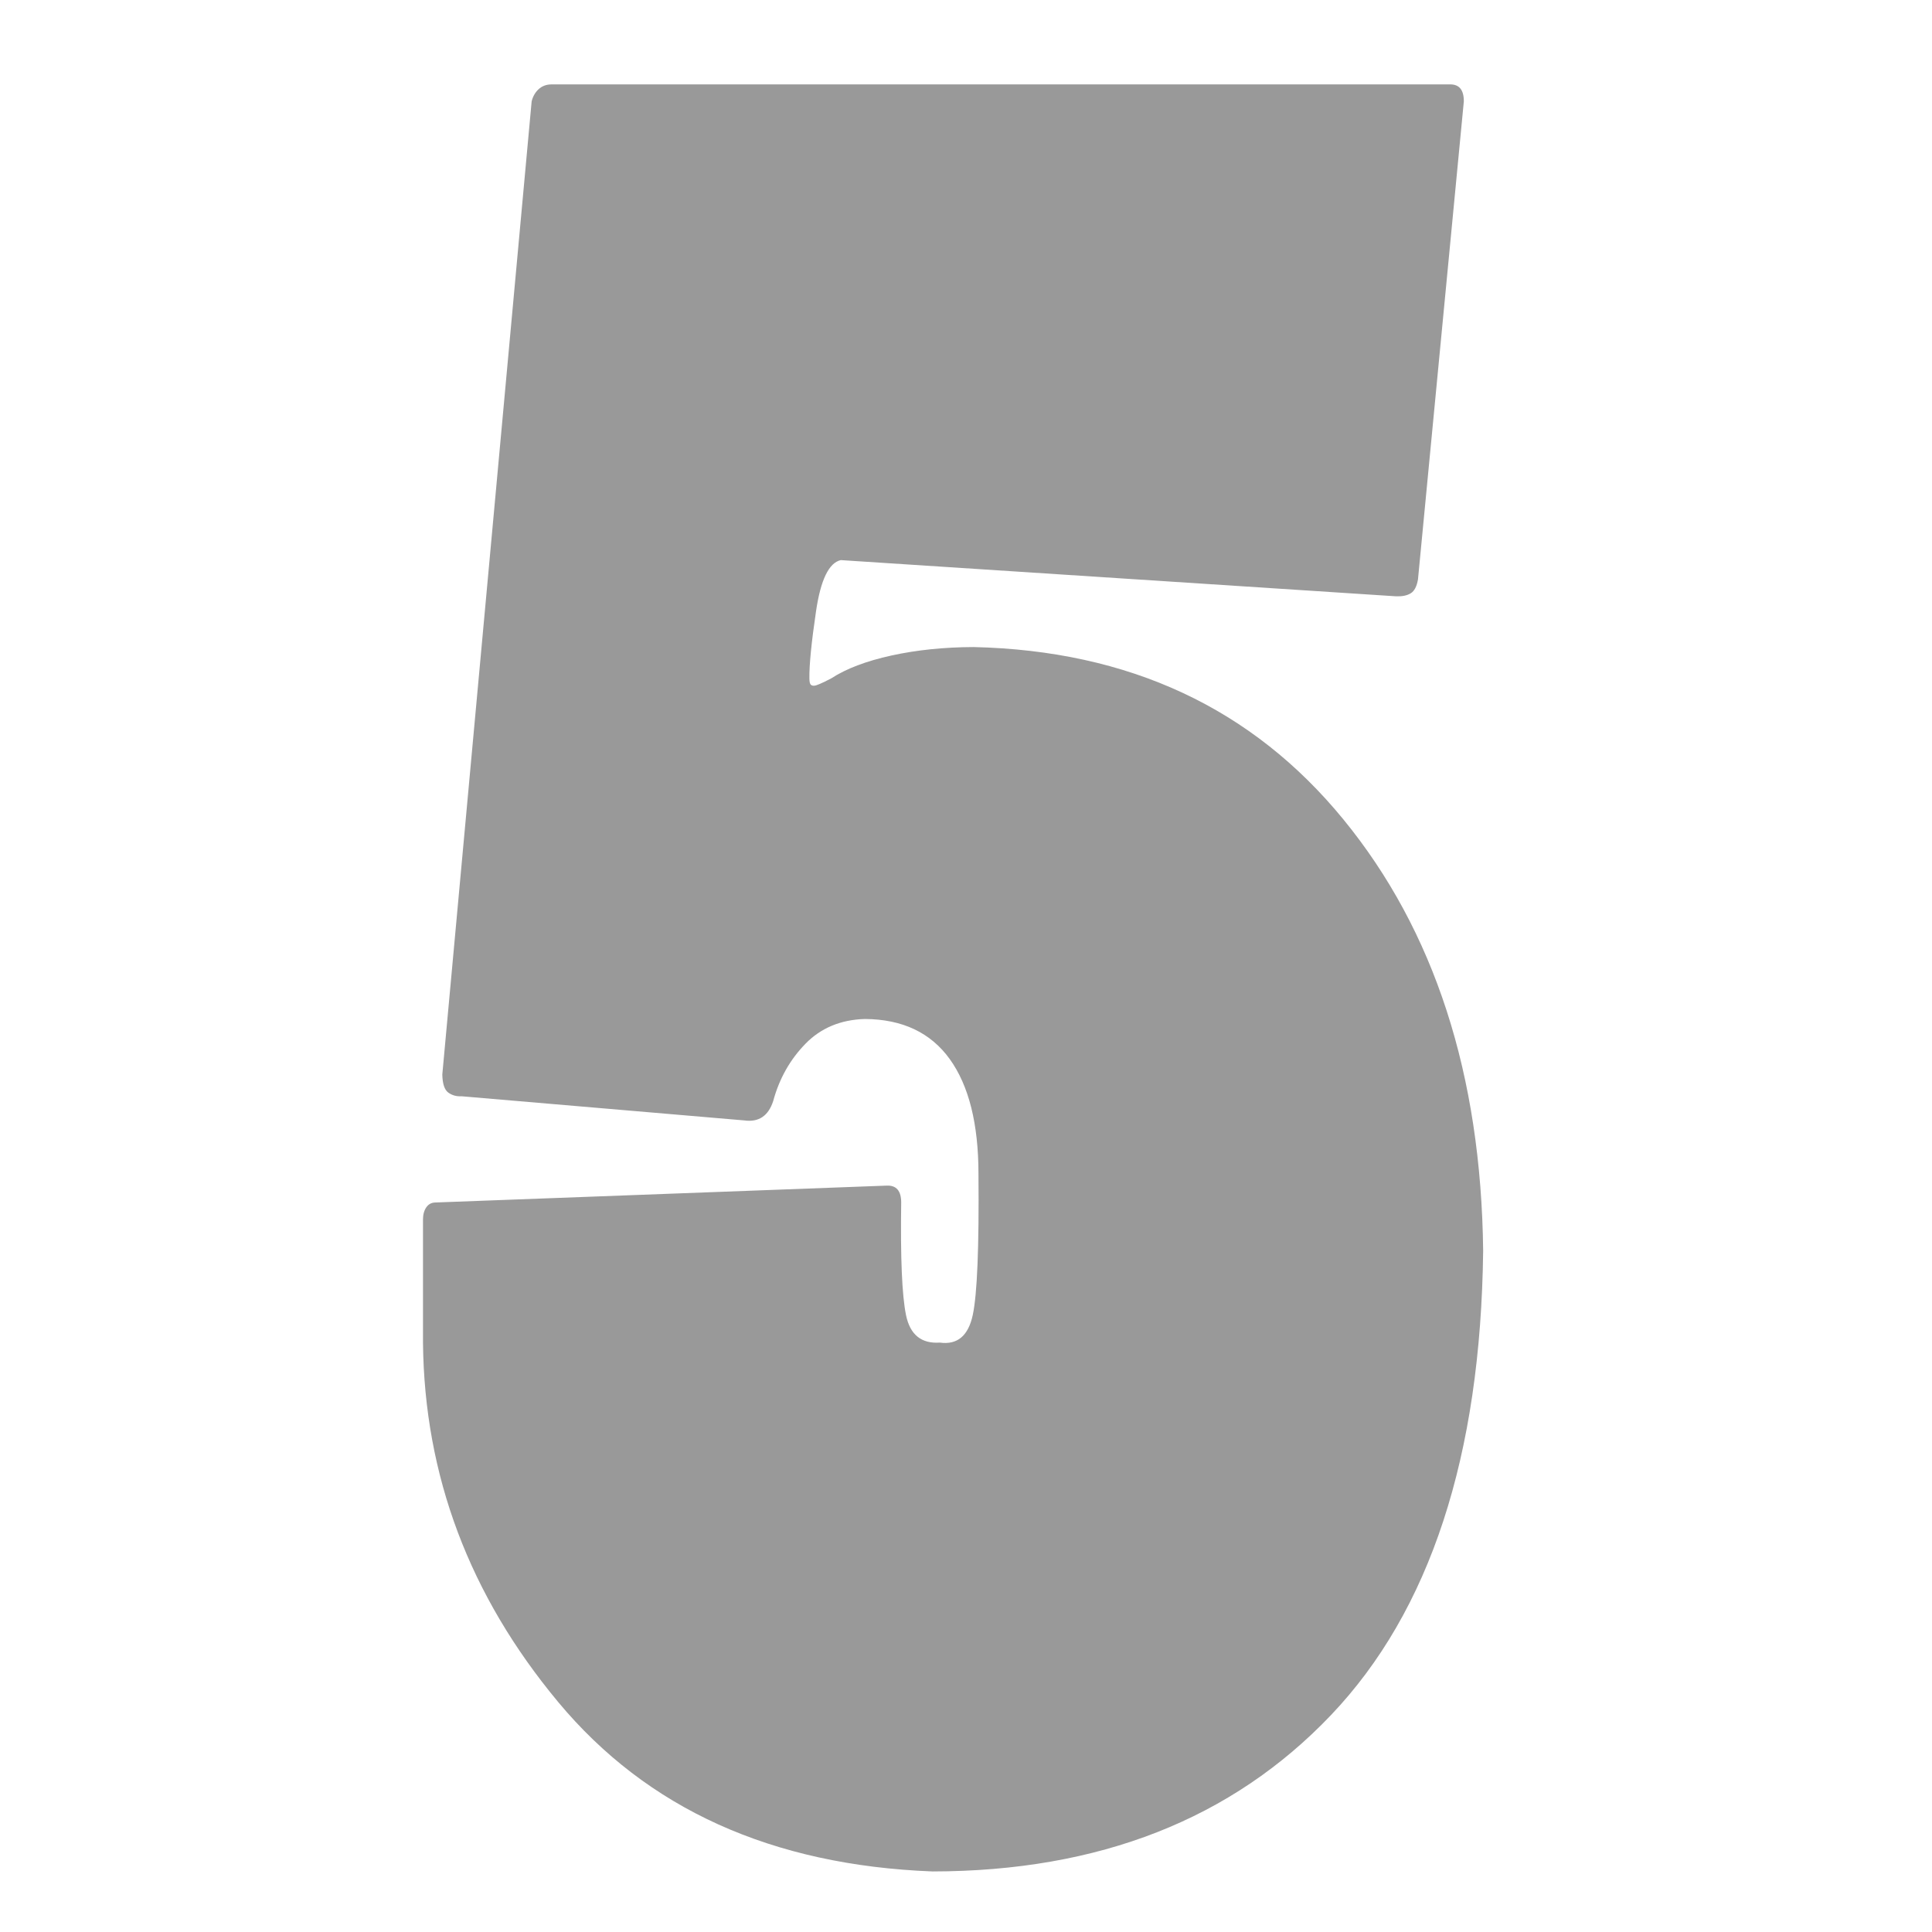
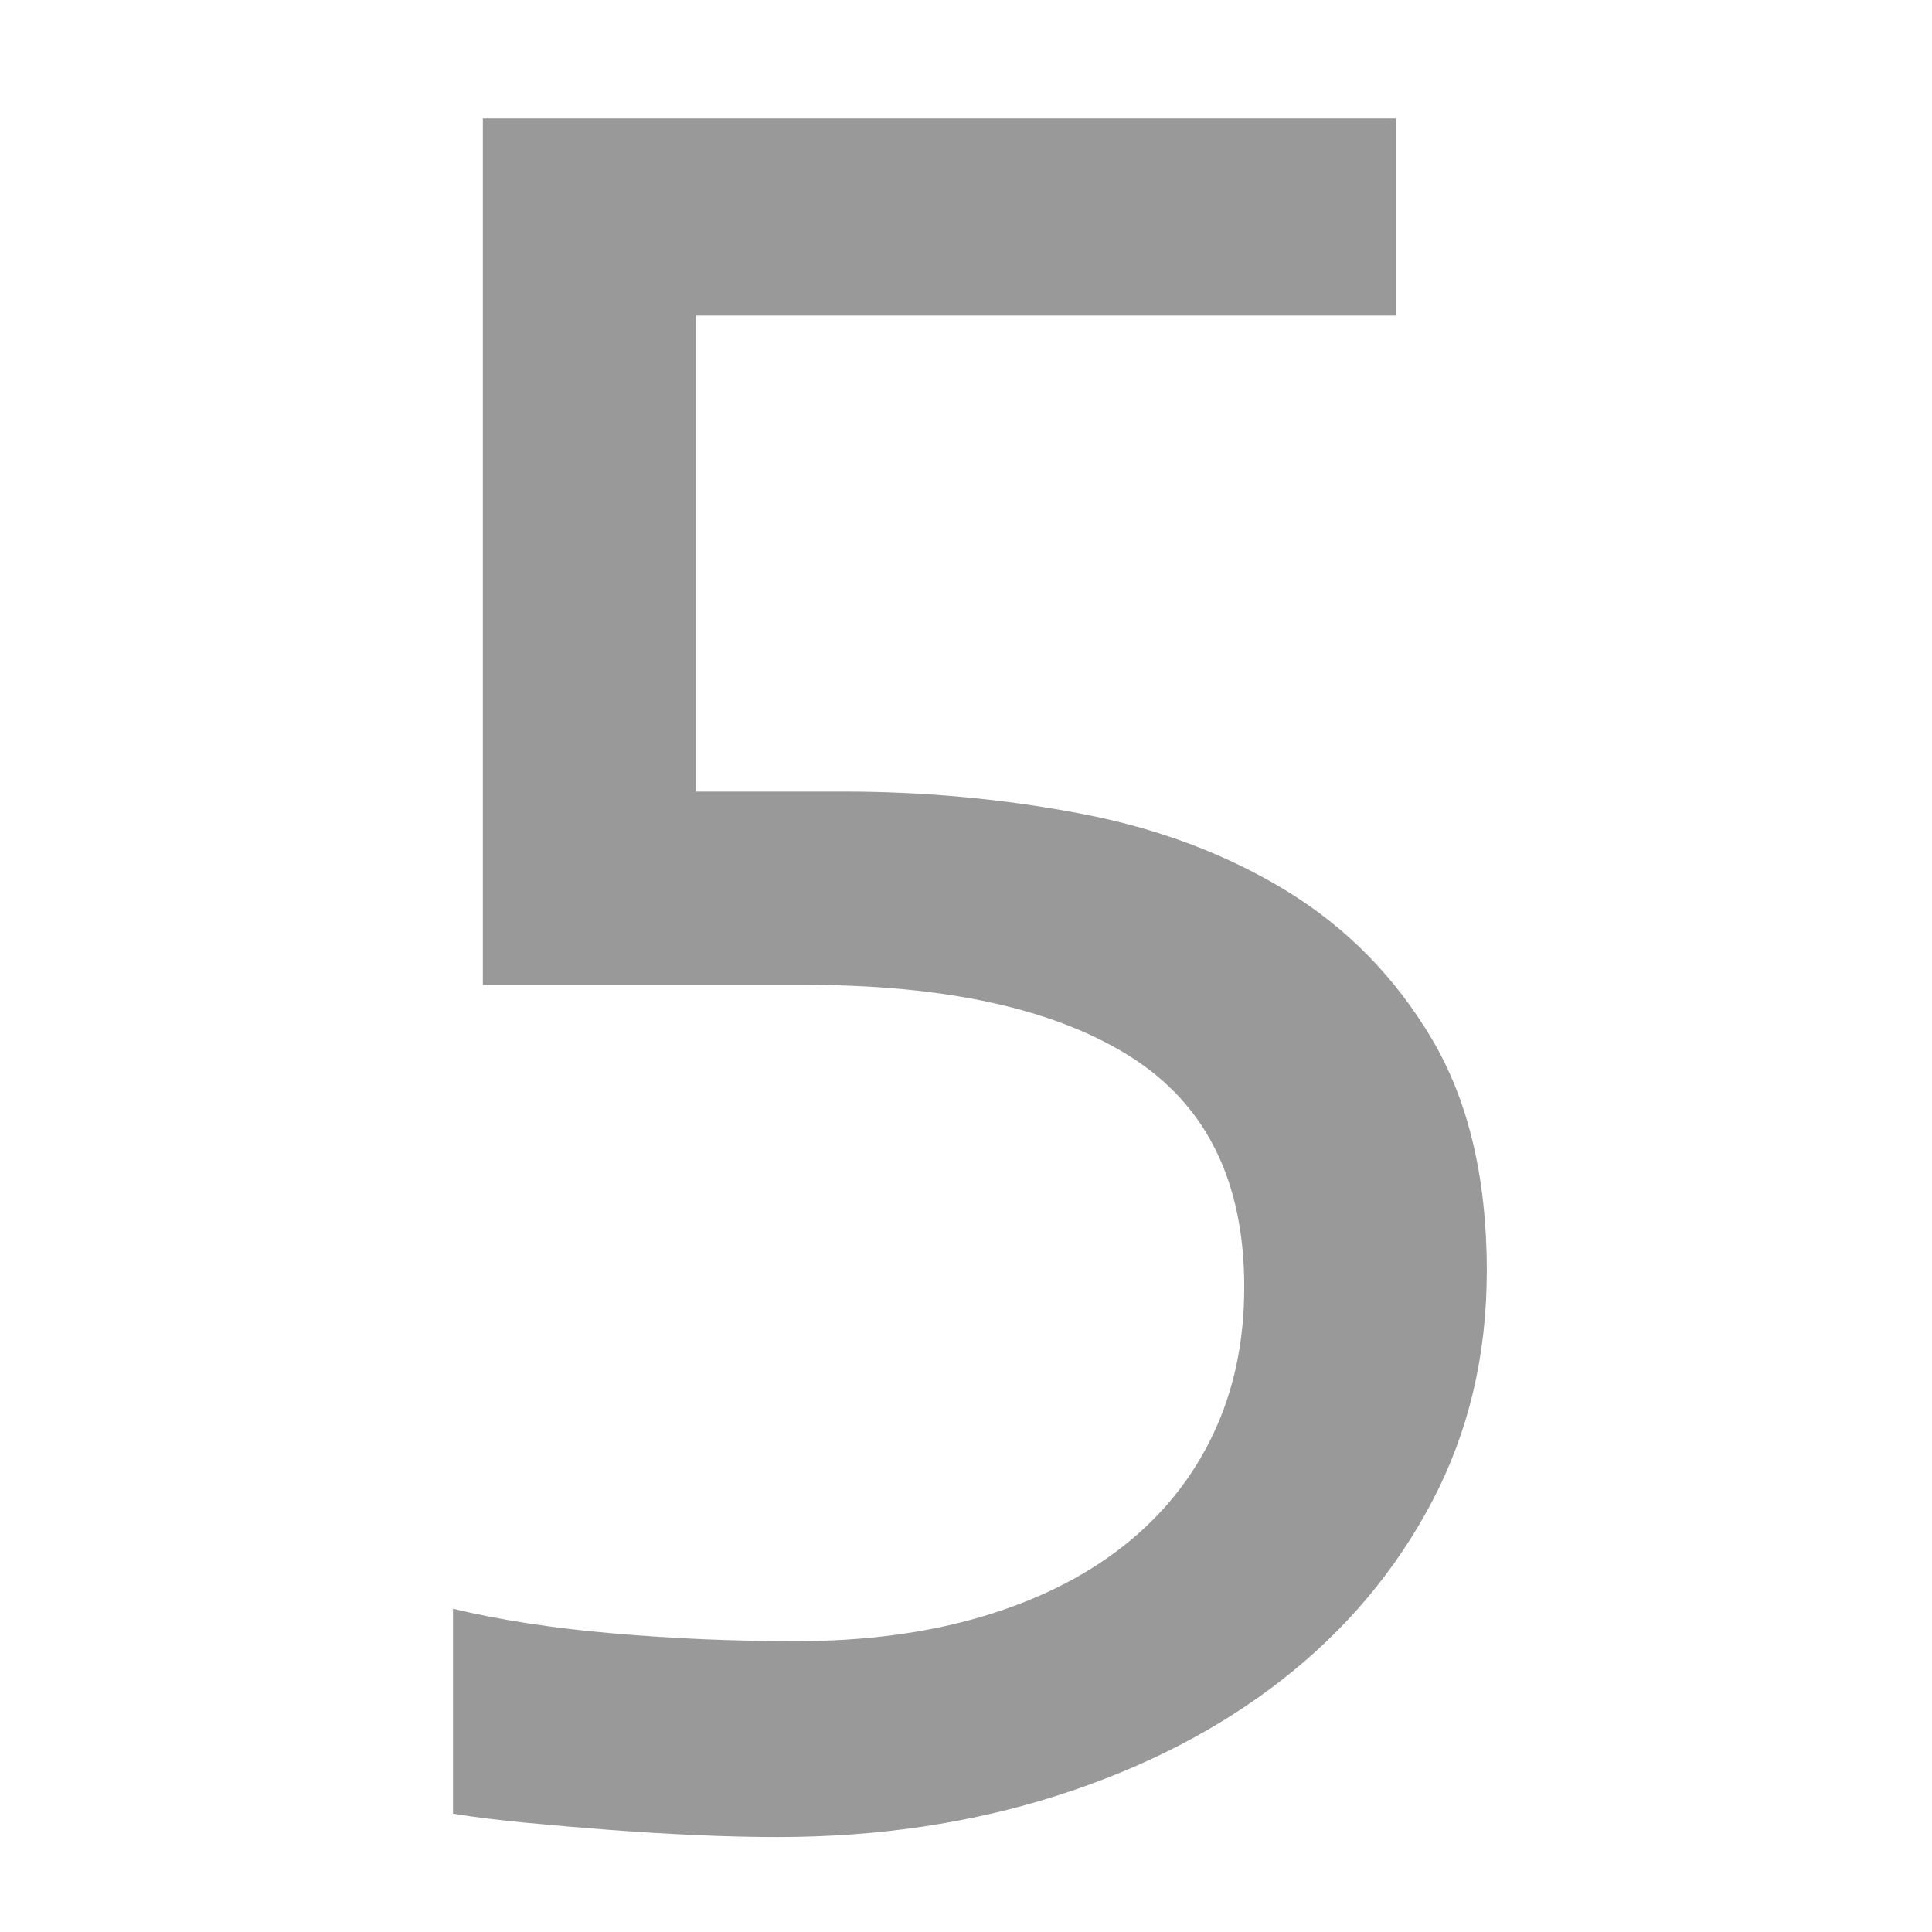
<svg xmlns="http://www.w3.org/2000/svg" id="svg2" xml:space="preserve" viewBox="0 0 67.704 61.238" version="1.1" width="16" height="16">
  <defs id="defs33">
    
  
      
      
      
      
      
      
      
      
      
      
      
      
      
      
      
      
      
      
      
      
      
      
      
      
    </defs>
  <g style="font-size:84.63px;font-style:normal;font-variant:normal;font-weight:bold;font-stretch:normal;text-align:center;line-height:125%;letter-spacing:0px;word-spacing:0px;text-anchor:middle;fill:#666666;fill-opacity:1;stroke:none;font-family:Poplar Std;-inkscape-font-specification:Poplar Std Bold" id="text2993">
-     <path d="m 15.5,34.422 c 0.007,0.328 0.078,0.54 0.212,0.635 0.134,0.095 0.289,0.138 0.465,0.127 l 9.902,0.846 c 0.508,0.071 0.846,-0.155 1.016,-0.677 0.213,-0.786 0.591,-1.456 1.132,-2.01 0.541,-0.554 1.236,-0.843 2.084,-0.867 1.313,0.009 2.304,0.478 2.973,1.407 0.668,0.929 1.003,2.266 1.005,4.009 0.023,2.579 -0.044,4.233 -0.201,4.961 -0.157,0.728 -0.541,1.049 -1.153,0.963 -0.649,0.044 -1.044,-0.277 -1.185,-0.963 -0.141,-0.686 -0.197,-2.001 -0.169,-3.946 -1.8e-5,-0.409 -0.169,-0.606 -0.508,-0.592 L 15.246,38.907 c -0.129,0.004 -0.231,0.06 -0.307,0.169 -0.076,0.109 -0.115,0.25 -0.116,0.423 l 0,4.316 c 0.046,4.66 1.626,8.86 4.739,12.599 3.114,3.74 7.486,5.718 13.117,5.935 5.839,-0.007 10.494,-1.834 13.964,-5.48 3.47,-3.646 5.247,-9.069 5.332,-16.27 -0.072,-6.176 -1.705,-11.215 -4.898,-15.117 -3.193,-3.902 -7.513,-5.915 -12.959,-6.04 -1.033,0.004 -1.992,0.102 -2.877,0.296 -0.885,0.194 -1.59,0.462 -2.116,0.804 -0.324,0.169 -0.522,0.254 -0.592,0.254 -0.044,0.005 -0.083,-0.005 -0.116,-0.032 -0.034,-0.026 -0.051,-0.1 -0.053,-0.222 -0.007,-0.474 0.071,-1.261 0.233,-2.359 0.162,-1.098 0.451,-1.694 0.867,-1.788 l 19.465,1.269 c 0.212,0.007 0.381,-0.028 0.508,-0.106 0.127,-0.078 0.212,-0.24 0.254,-0.487 L 51.298,0.317 c -3.8e-5,-0.409 -0.169,-0.606 -0.508,-0.592 l -31.482,0 c -0.171,0.004 -0.316,0.06 -0.434,0.169 C 18.756,0.003 18.675,0.144 18.631,0.317 L 15.5,34.422 z" style="fill:#999999;font-family:Poplar Std;-inkscape-font-specification:Poplar Std Bold" id="path2984" />
+     <g style="font-size:67.704px;font-weight:normal;line-height:125%;font-family:Consolas;-inkscape-font-specification:Consolas" id="text2983">
+       <path d="m 52.102,41.324 c -4.4e-5,2.939 -0.636,5.621 -1.909,8.046 -1.273,2.424 -3.023,4.508 -5.25,6.25 -2.227,1.742 -4.856,3.099 -7.887,4.068 -3.03,0.97 -6.303,1.455 -9.818,1.455 -0.879,-10e-7 -1.826,-0.023 -2.841,-0.068 -1.015,-0.045 -2.023,-0.106 -3.023,-0.182 -1,-0.076 -1.977,-0.159 -2.932,-0.25 -0.955,-0.091 -1.811,-0.197 -2.568,-0.318 l 0,-7.182 c 1.636,0.394 3.508,0.682 5.614,0.864 2.106,0.182 4.235,0.273 6.387,0.273 2.424,6e-6 4.606,-0.288 6.546,-0.864 1.939,-0.576 3.591,-1.402 4.955,-2.477 1.364,-1.076 2.409,-2.379 3.136,-3.909 0.727,-1.53 1.091,-3.25 1.091,-5.159 -3.6e-5,-3.697 -1.326,-6.386 -3.977,-8.068 -2.652,-1.682 -6.462,-2.523 -11.432,-2.523 l -11.273,0 0,-30.364 32.001,0 0,6.909 -24.546,0 0,16.682 5.182,0 c 2.849,3.6e-5 5.621,0.258 8.318,0.773 2.697,0.515 5.099,1.417 7.205,2.705 2.106,1.288 3.803,3.015 5.091,5.182 1.288,2.167 1.932,4.886 1.932,8.159 z" style="font-size:93.093px;fill:#999999" id="path2993" />
+     </g>
  </g>
</svg>
